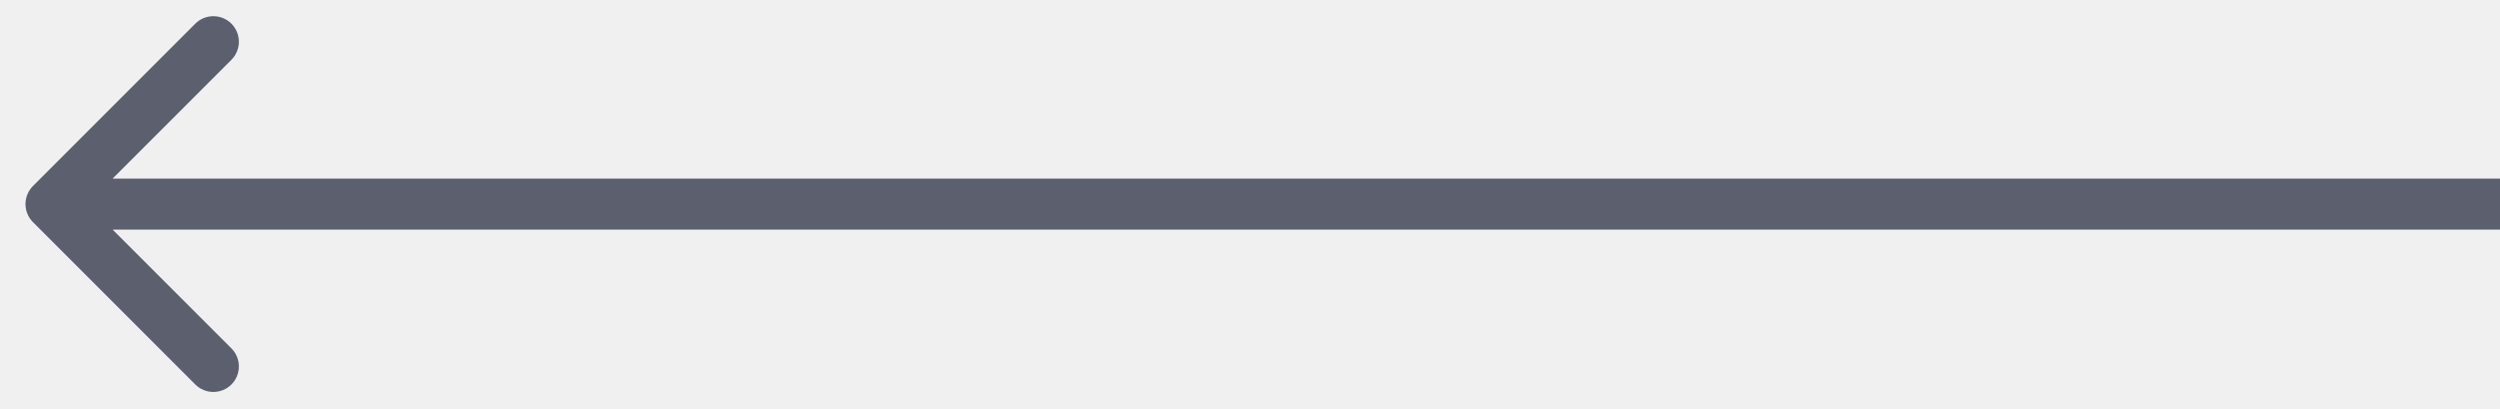
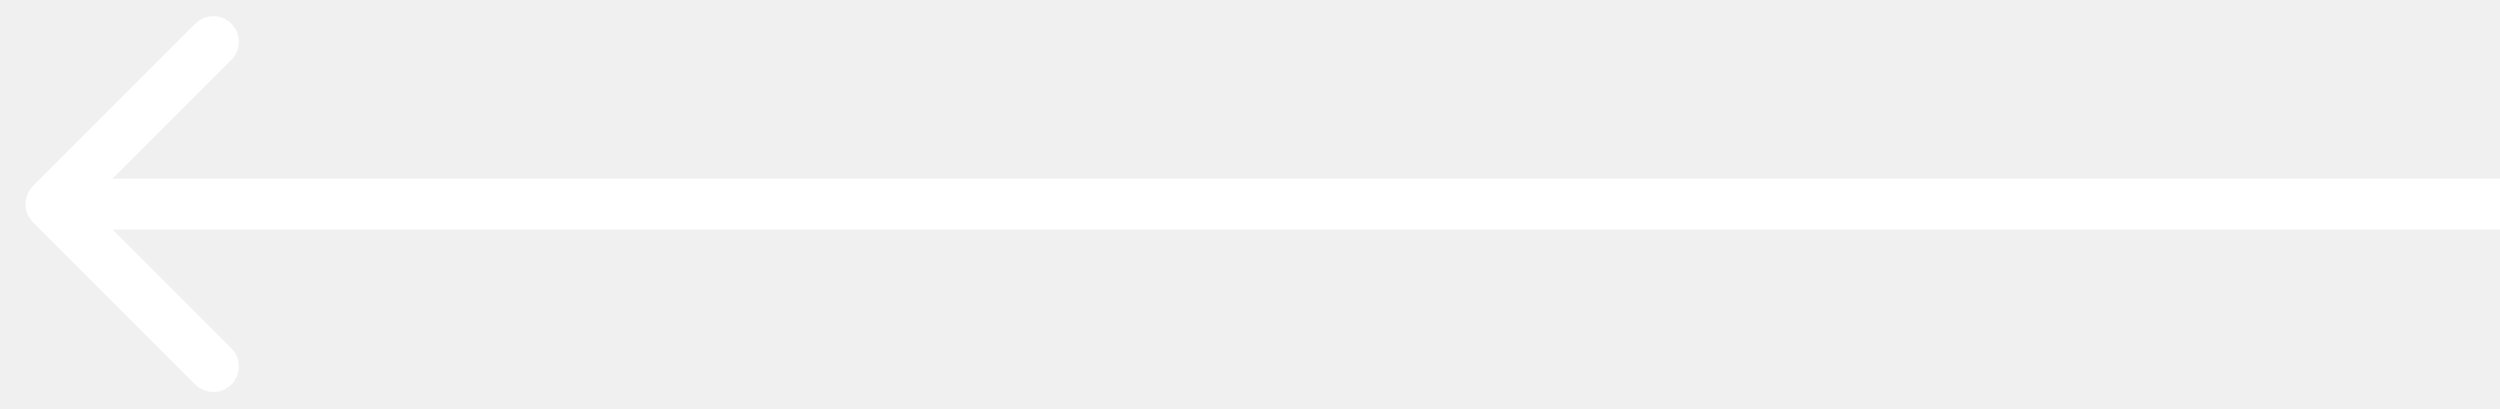
<svg xmlns="http://www.w3.org/2000/svg" width="49" height="8" viewBox="0 0 49 8" fill="none">
-   <path d="M0.646 3.646C0.451 3.842 0.451 4.158 0.646 4.354L3.828 7.536C4.024 7.731 4.34 7.731 4.536 7.536C4.731 7.34 4.731 7.024 4.536 6.828L1.707 4L4.536 1.172C4.731 0.976 4.731 0.66 4.536 0.464C4.34 0.269 4.024 0.269 3.828 0.464L0.646 3.646ZM1 4.5H49V3.5H1V4.5Z" fill="#5B5F6E" />
+   <path d="M0.646 3.646C0.451 3.842 0.451 4.158 0.646 4.354L3.828 7.536C4.024 7.731 4.34 7.731 4.536 7.536C4.731 7.34 4.731 7.024 4.536 6.828L1.707 4L4.536 1.172C4.731 0.976 4.731 0.66 4.536 0.464C4.34 0.269 4.024 0.269 3.828 0.464L0.646 3.646ZM1 4.5H49V3.5H1V4.5Z" fill="#FFF" />
</svg>
